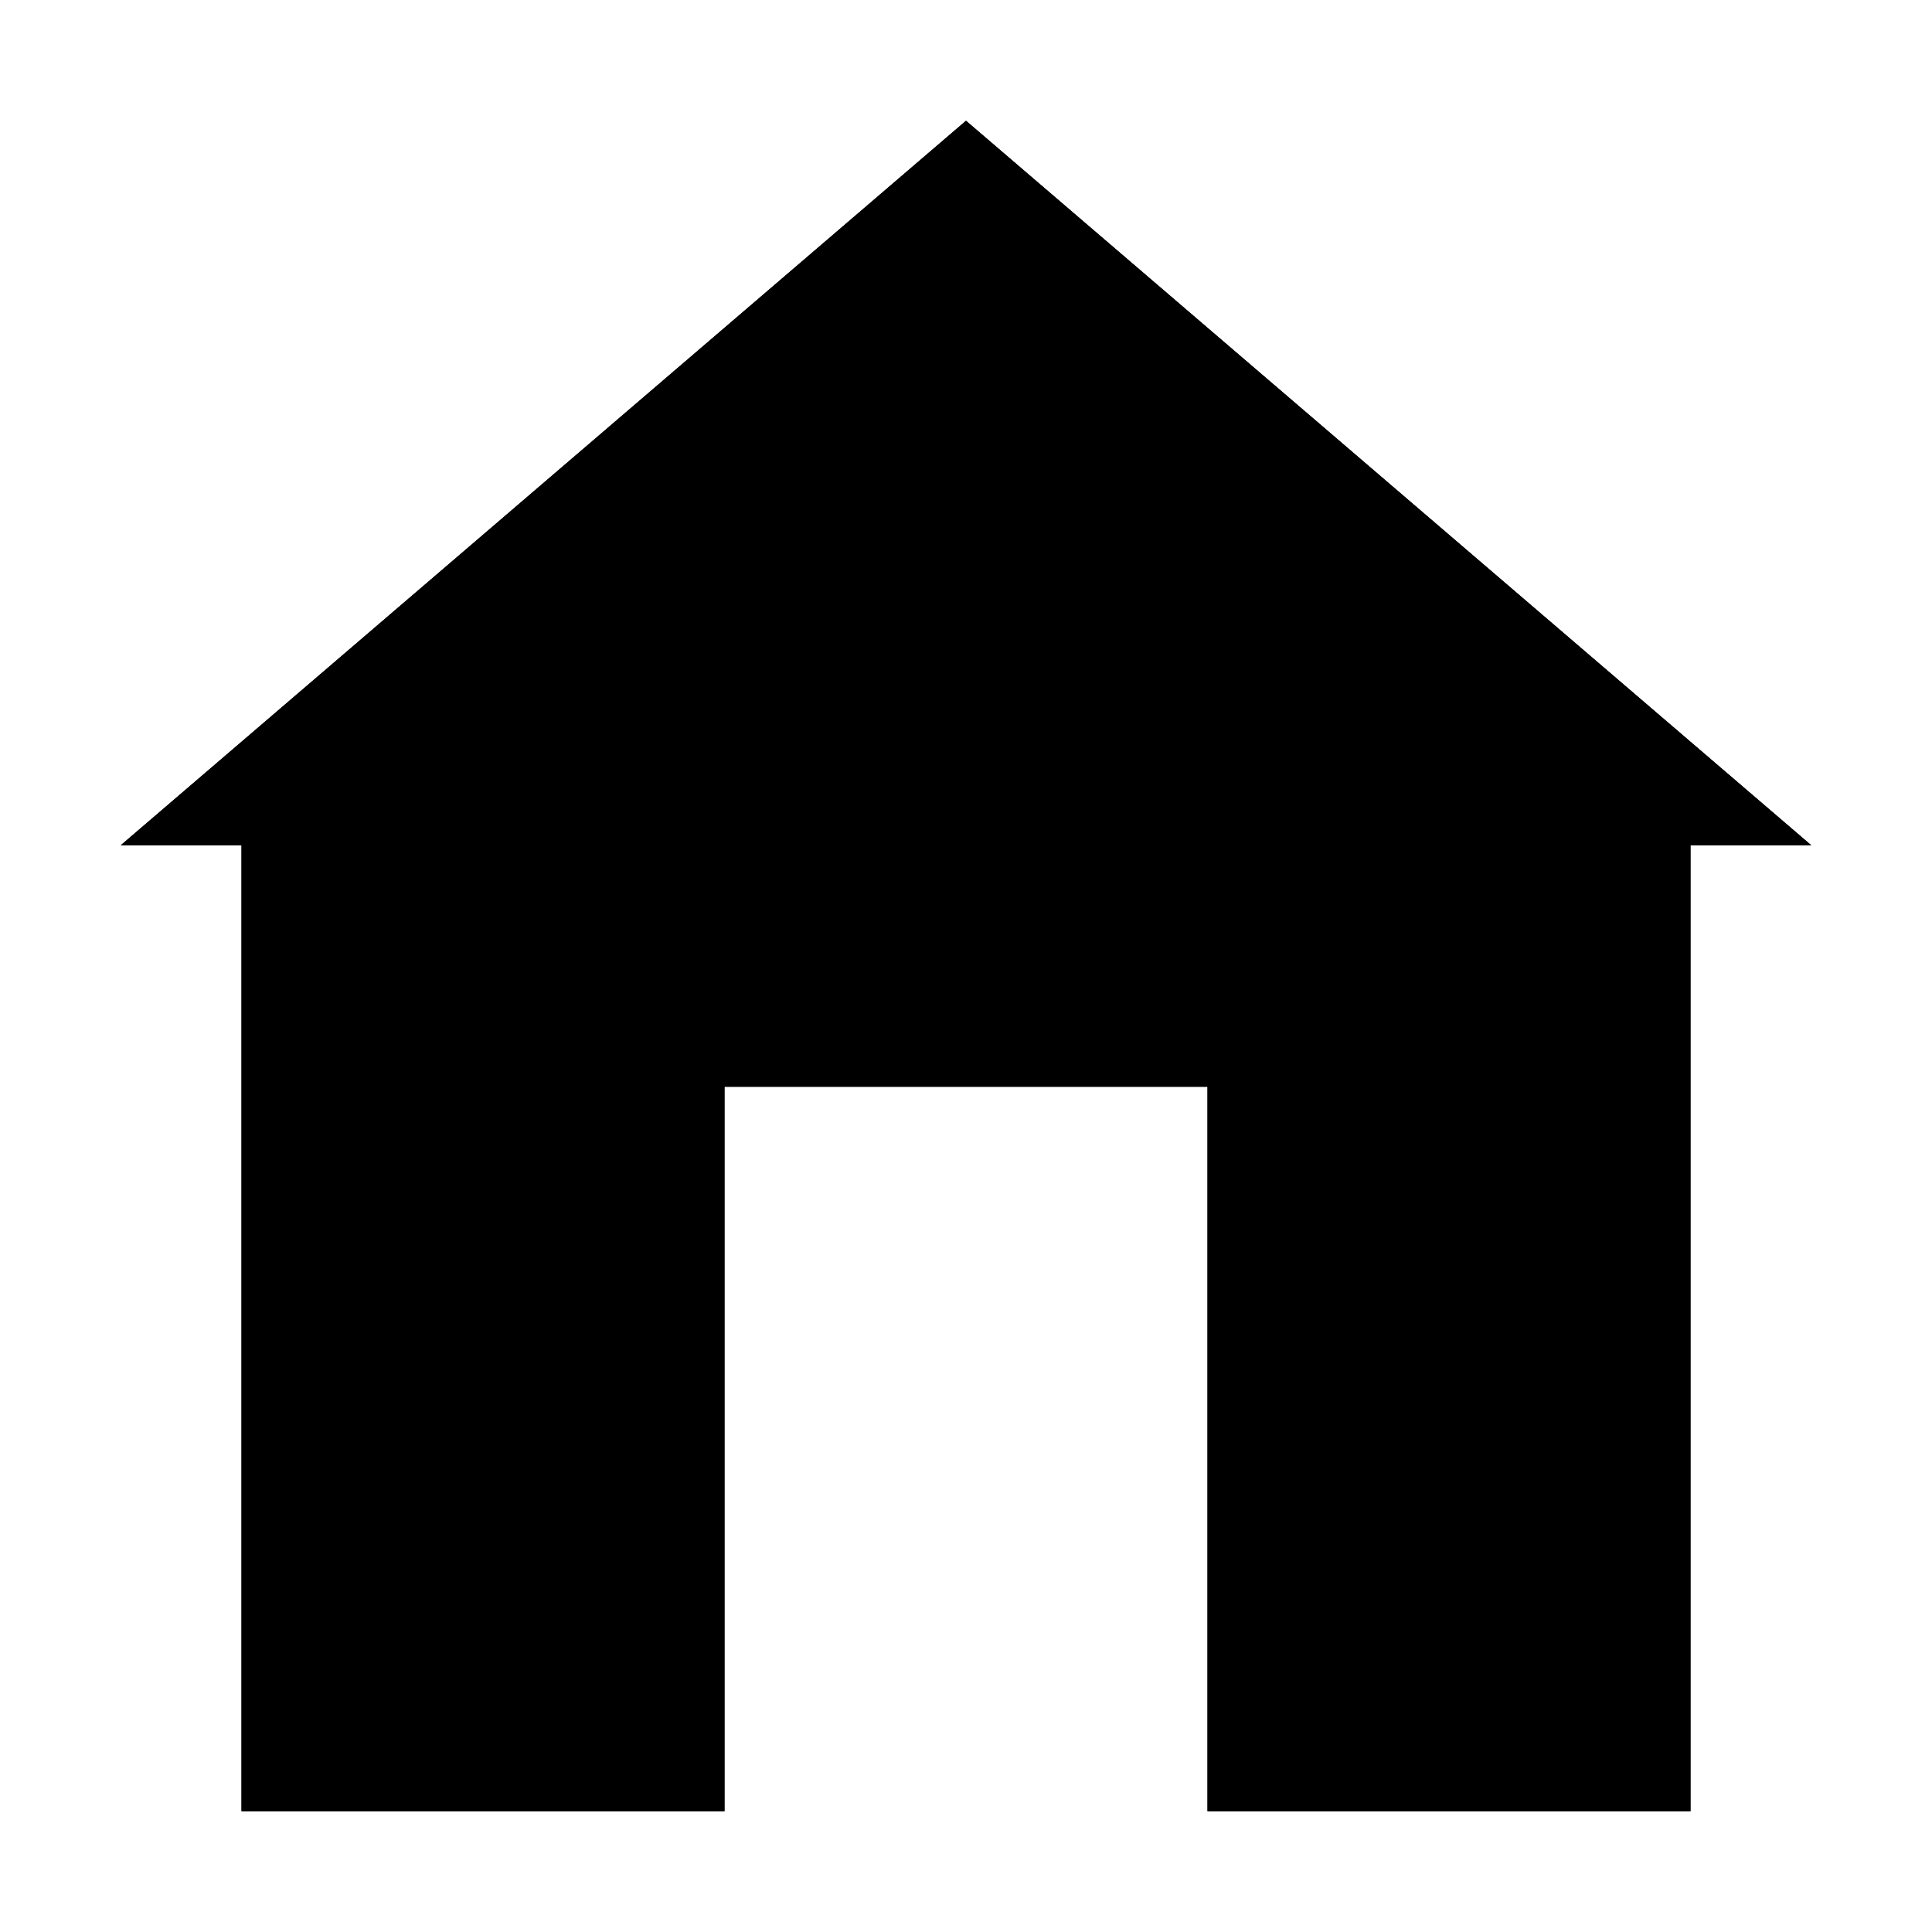
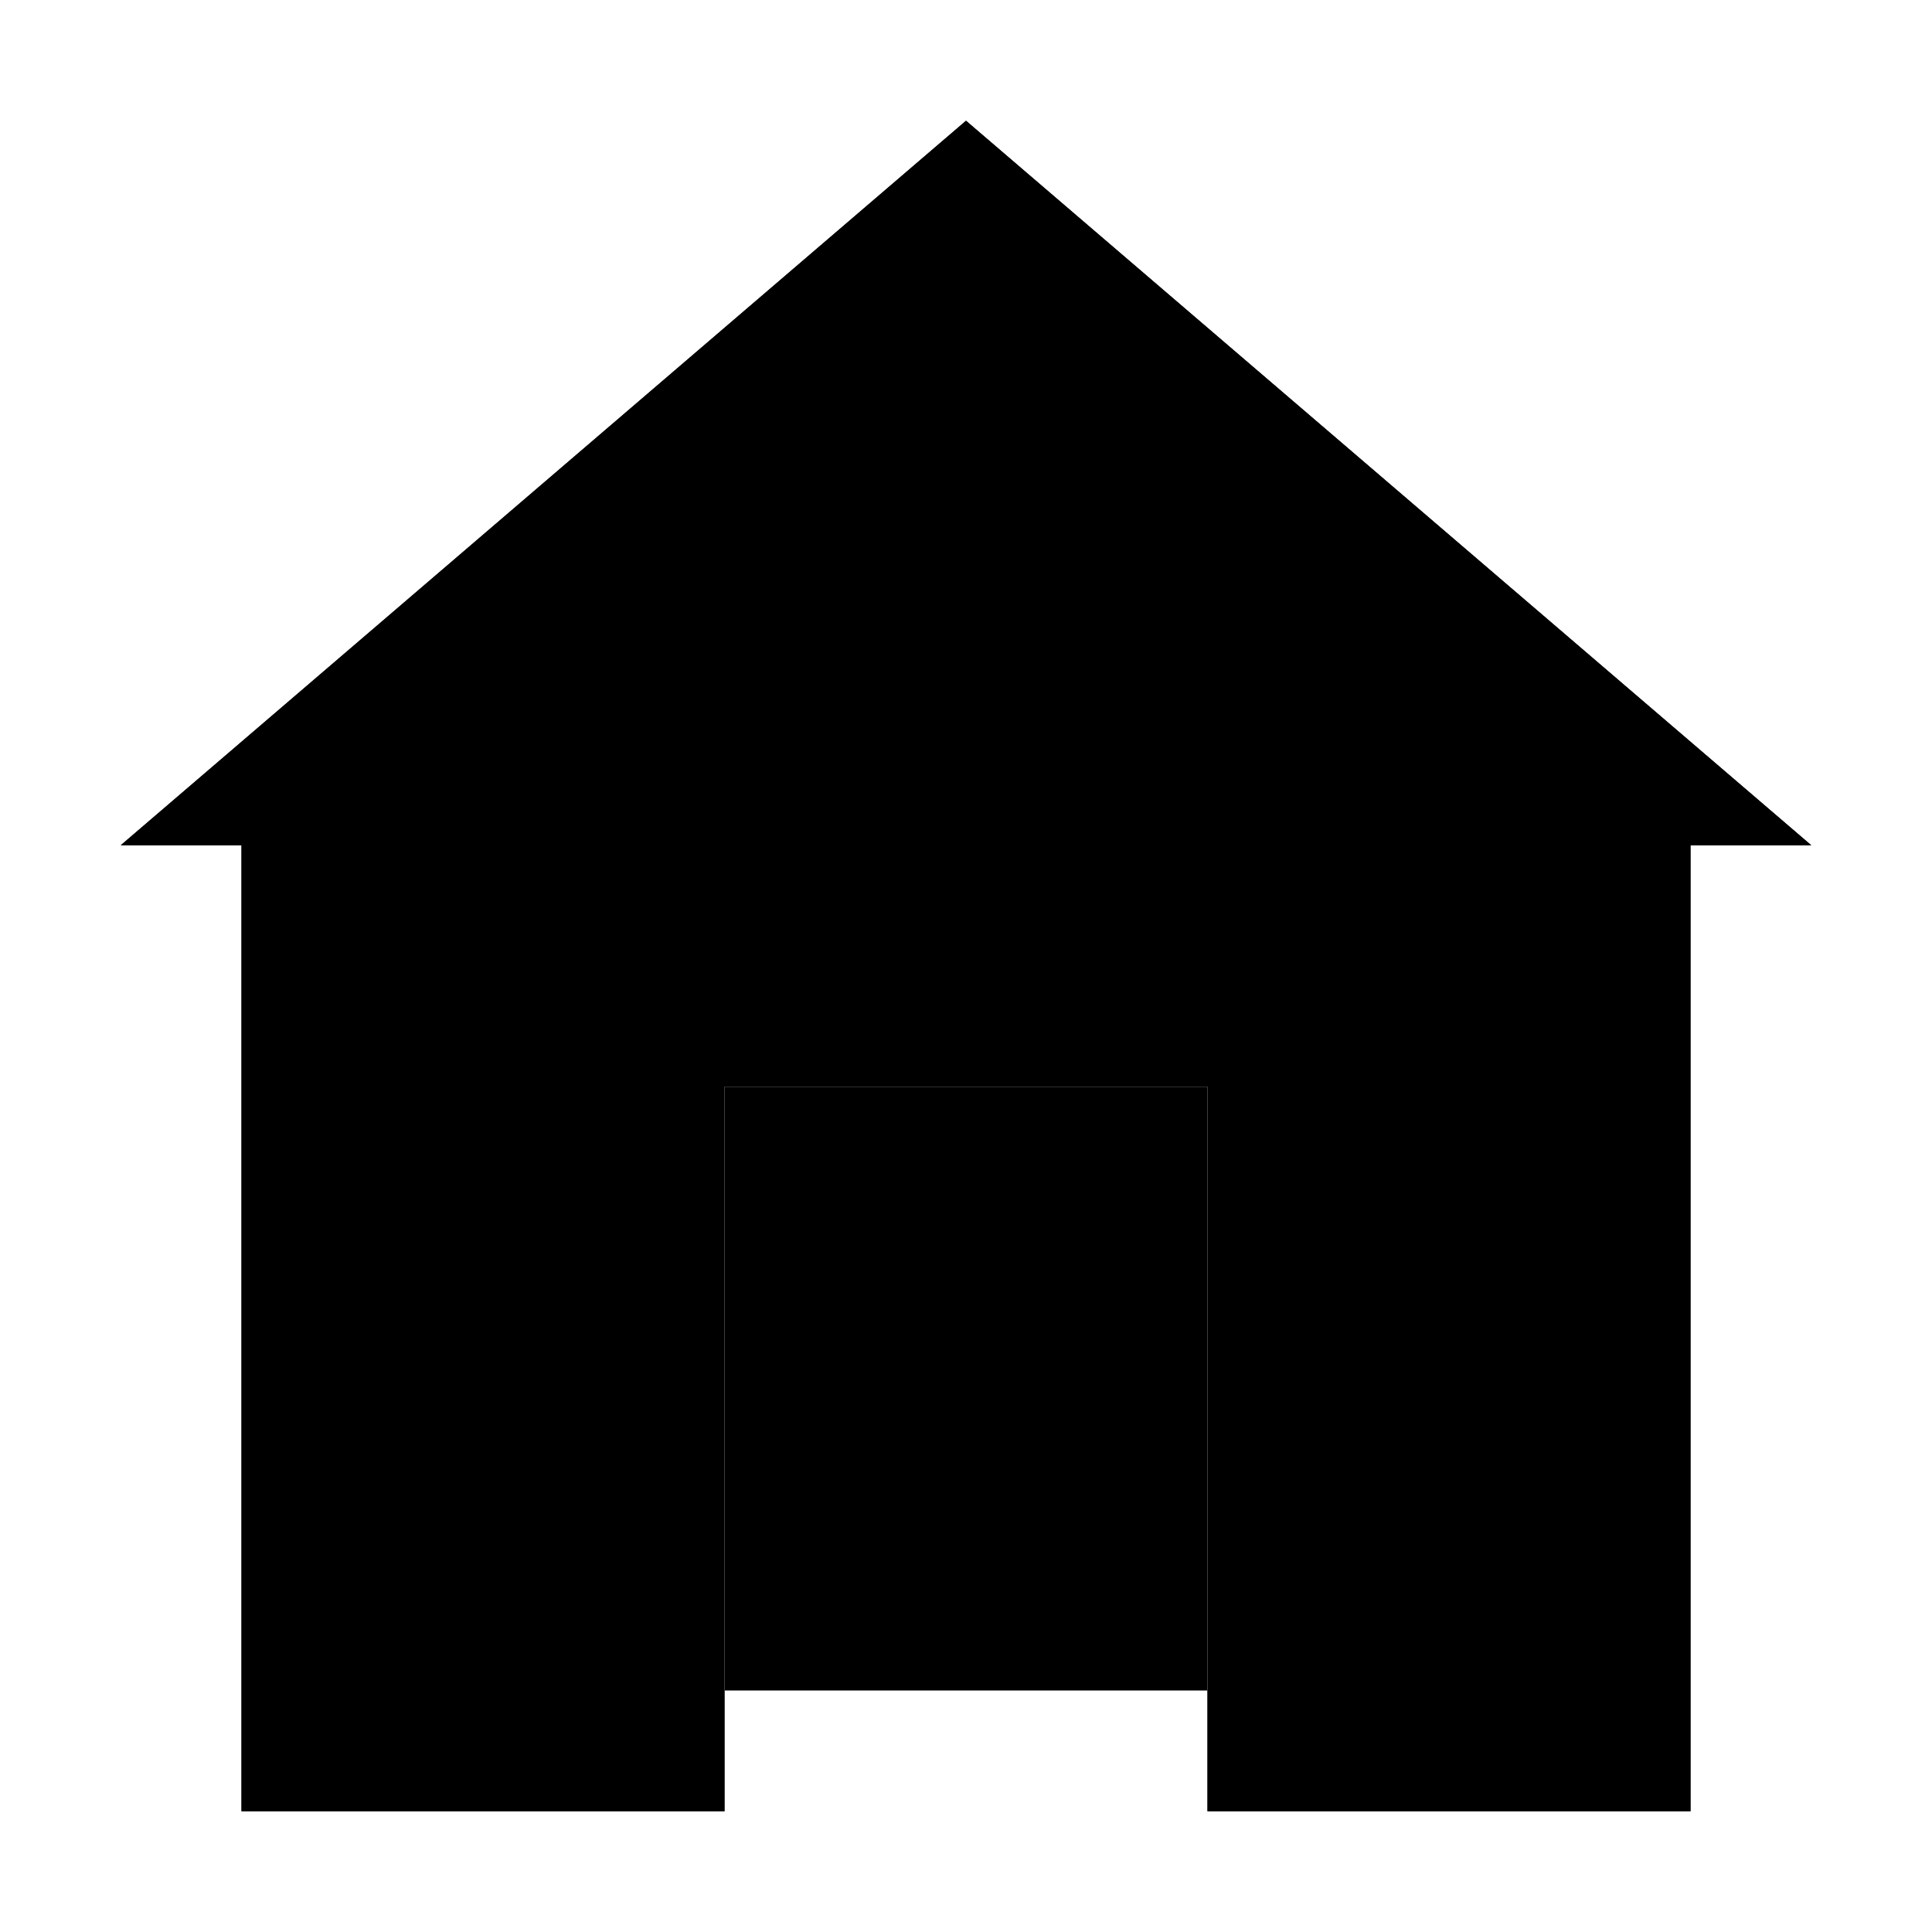
<svg xmlns="http://www.w3.org/2000/svg" width="16" height="16" viewBox="0 0 16 16" class="fill-none stroke-currentcolor sl-r">
  <polygon class="fill-s1" points="15 7 8 1 1 7 2 7 2 15 6 15 6 9 10 9 10 15 14 15 14 7 15 7" />
  <polyline class="sw-2" points="1 7 8 1 15 7" />
-   <polyline class="sw-2" points="2 6.333 2 15 6 15 6 9 10 9 10 15 14 15 14 6.333" />
-   <line class="sw-2" x1="7.134" y1="14.146" x2="9.134" y2="14.146" />
+   <polyline class="sw-2" points="10 14 10 15 14 15 14 6.5" />
+   <polyline class="sw-2" points="2 6.5 2 15 6 15 6 14" />
+   <rect class="fill-white sw-2" x="6" y="9" width="4" height="5" />
</svg>
